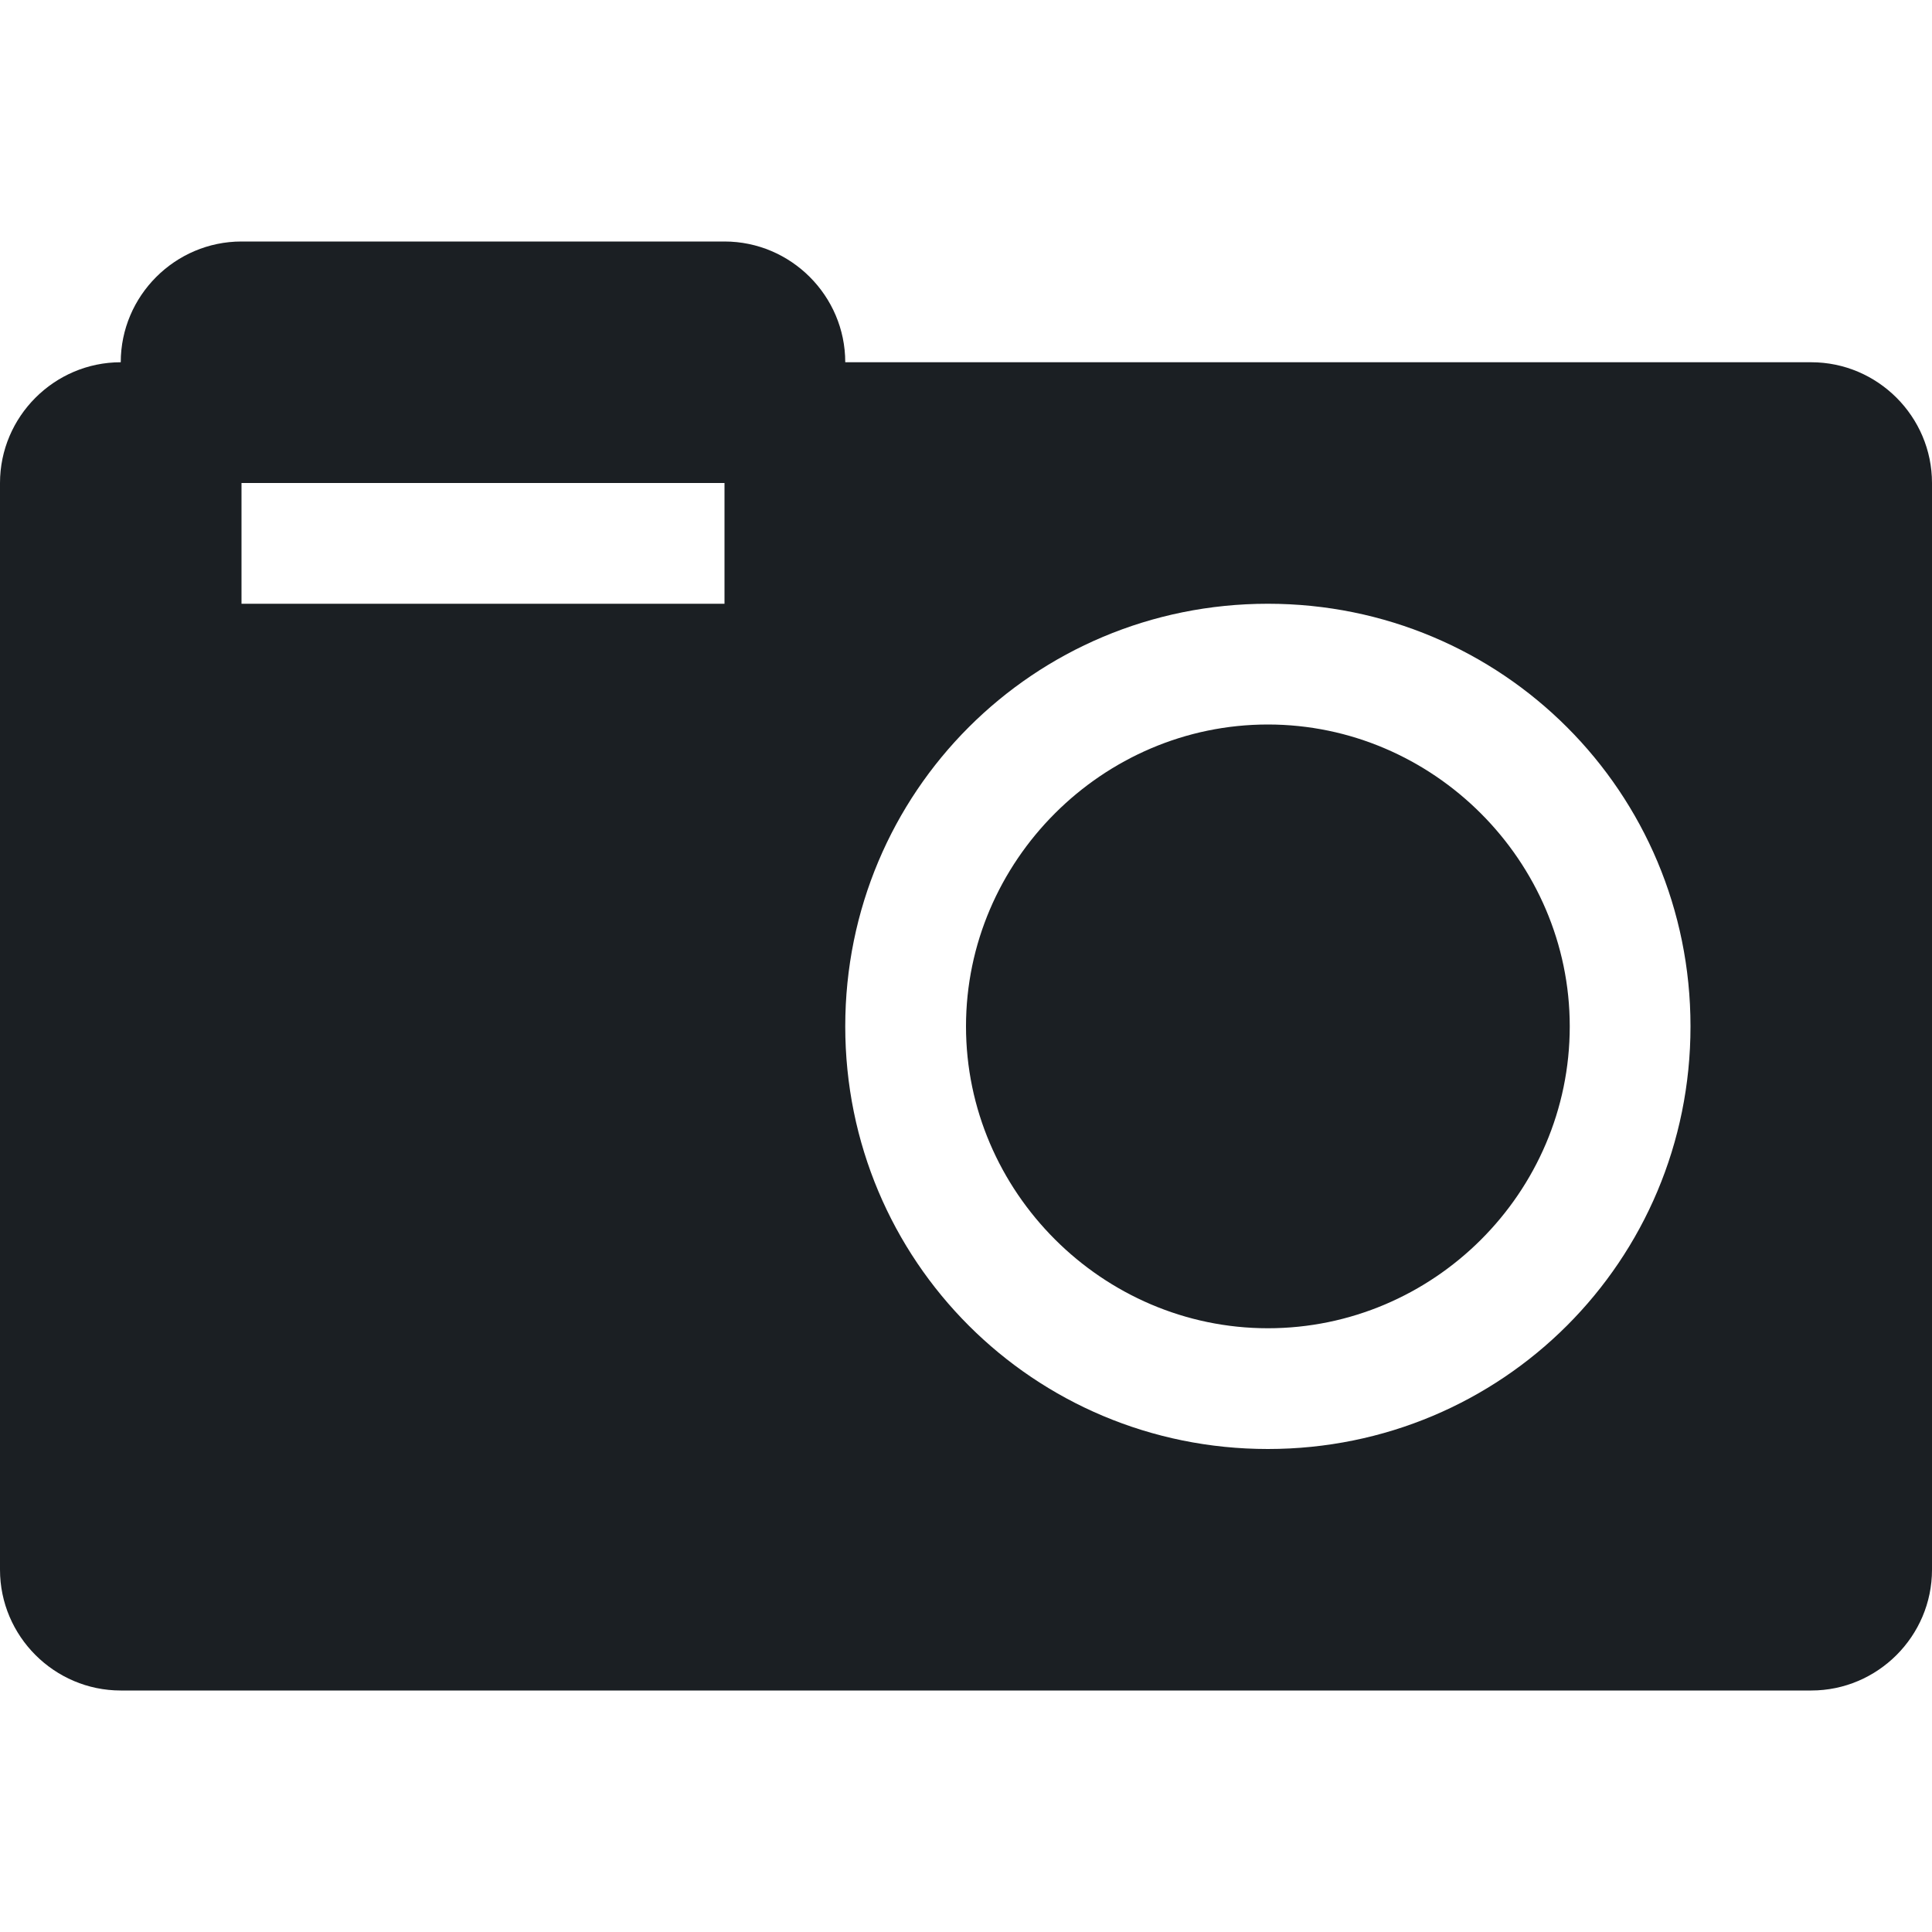
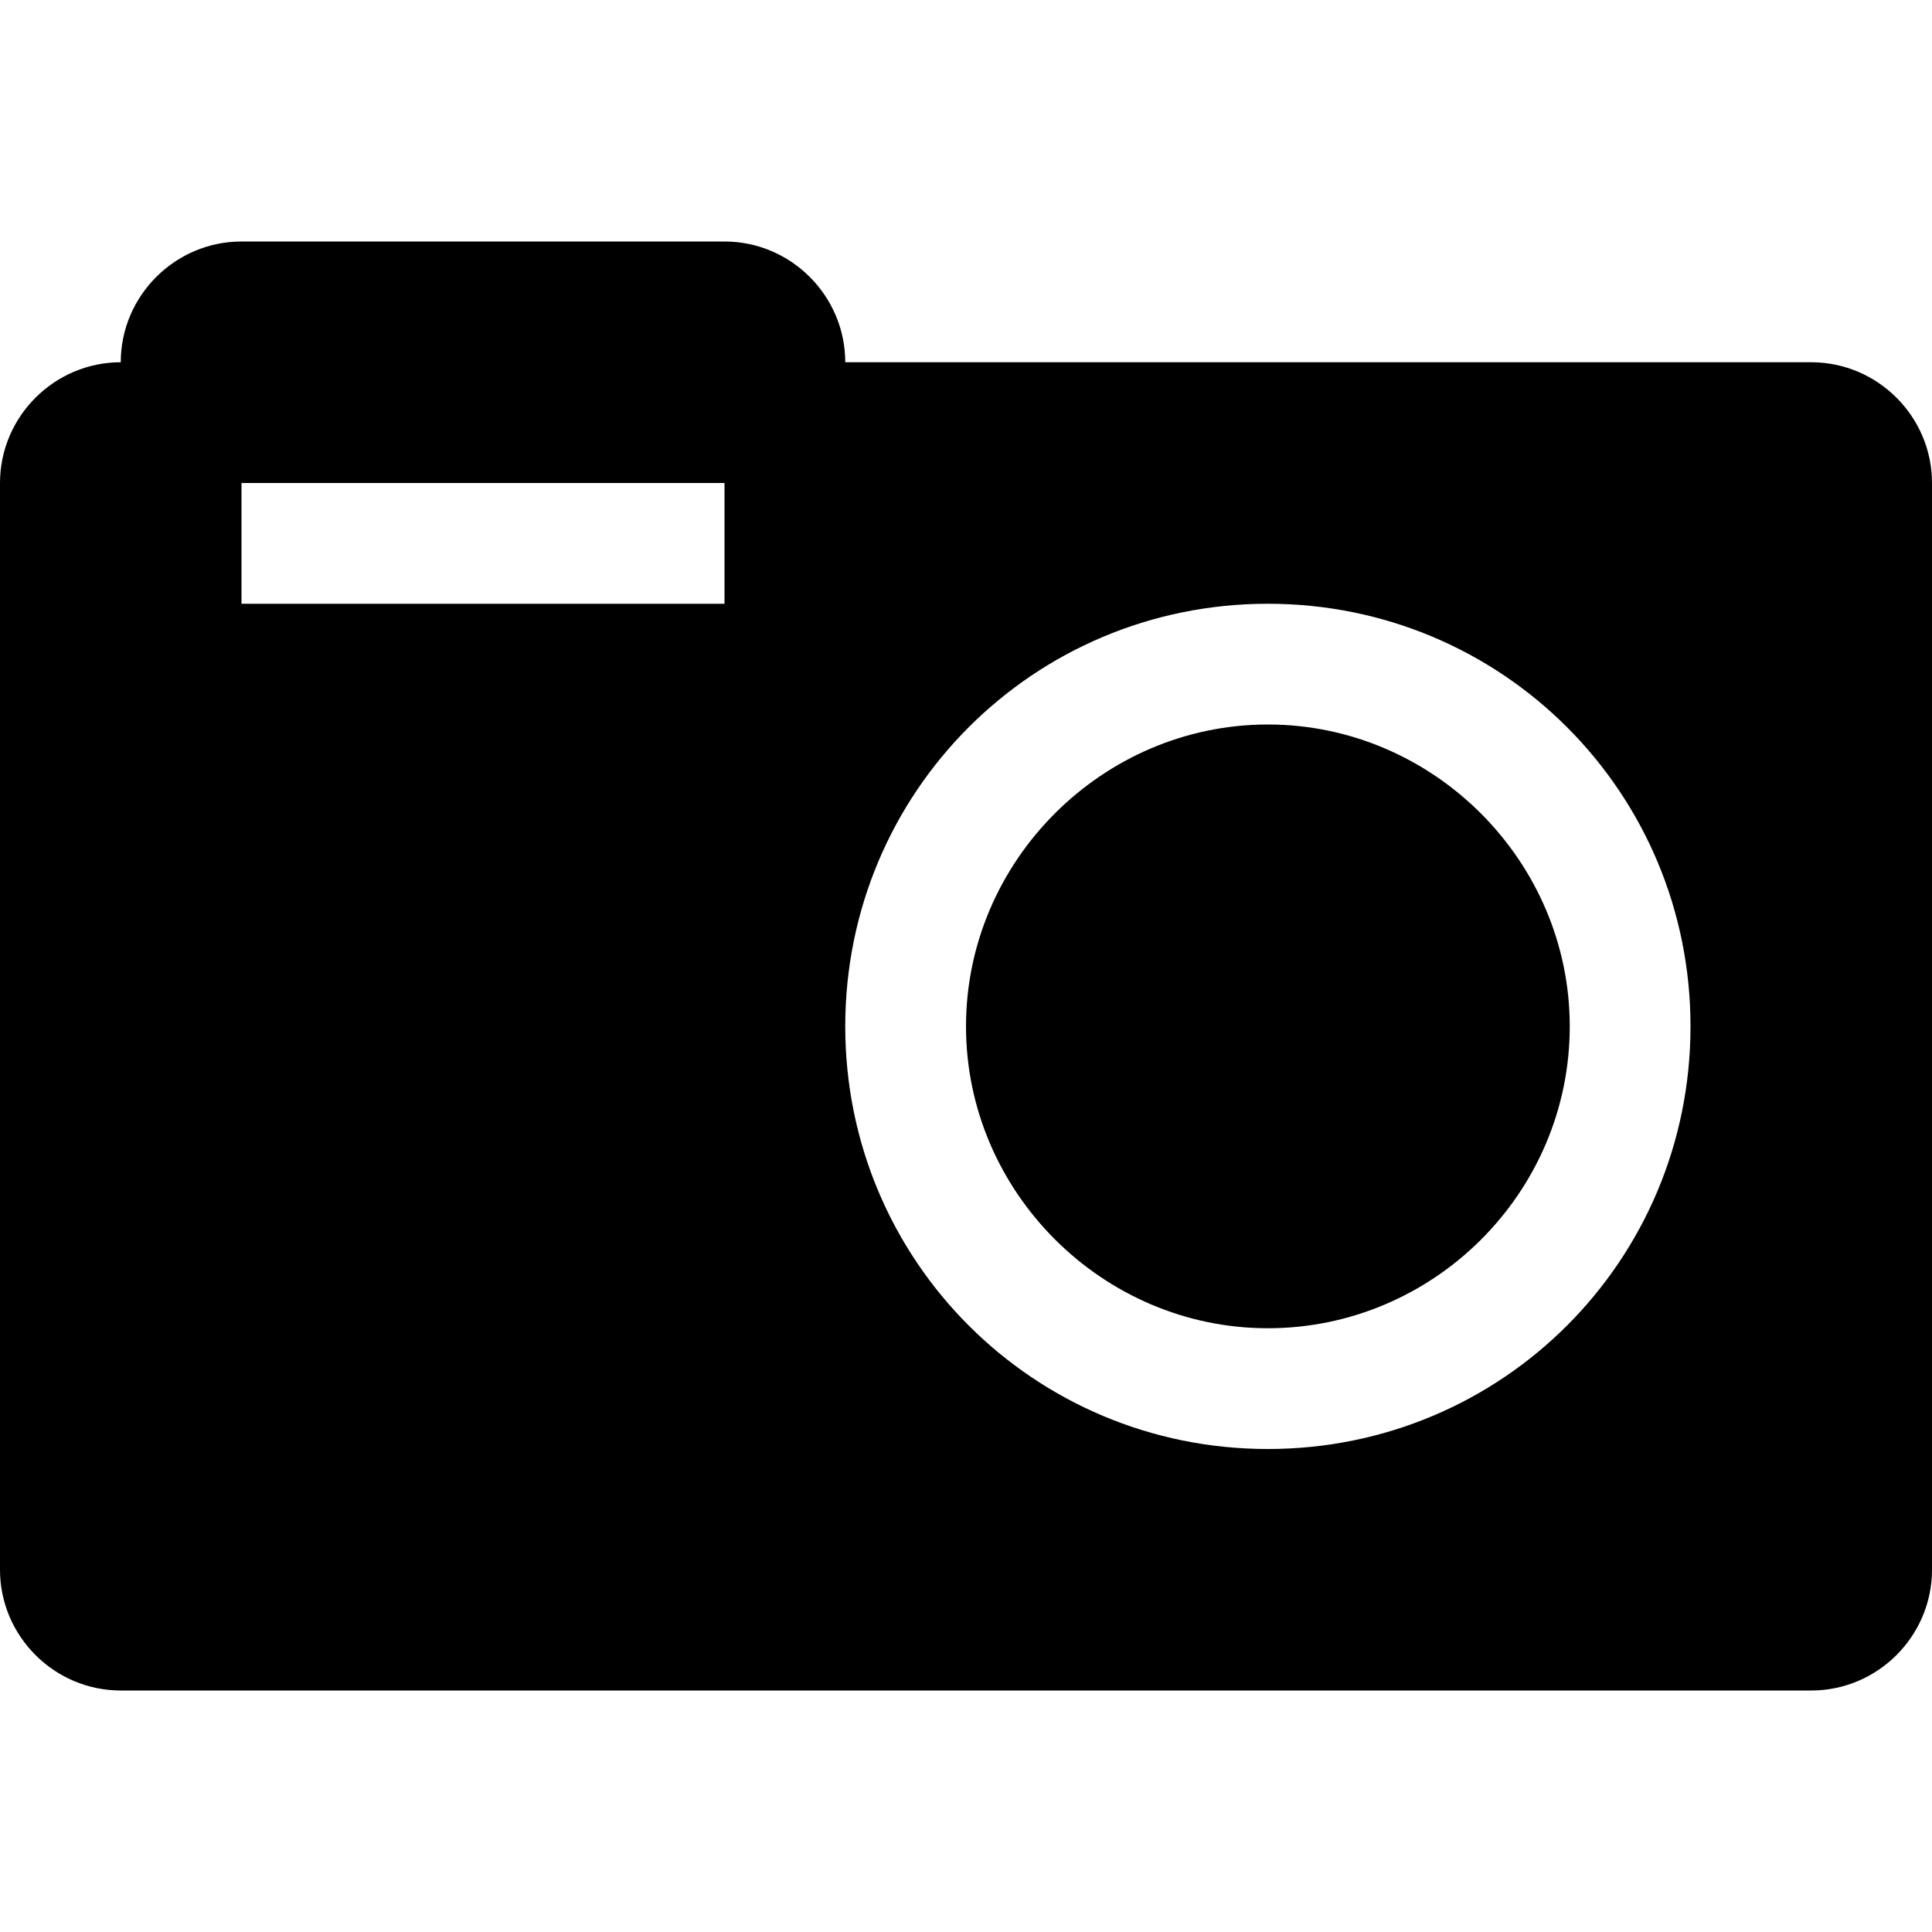
- <svg xmlns="http://www.w3.org/2000/svg" width="16" height="16" viewBox="0 0 16 16" fill="none">
-   <path fill-rule="evenodd" clip-rule="evenodd" d="M15 3H7C7 2.45 6.55 2 6 2H2C1.45 2 1 2.45 1 3C0.45 3 0 3.45 0 4V13C0 13.55 0.45 14 1 14H15C15.55 14 16 13.55 16 13V4C16 3.45 15.55 3 15 3V3ZM6 5H2V4H6V5V5ZM10.5 12C8.56 12 7 10.44 7 8.5C7 6.56 8.56 5 10.5 5C12.44 5 14 6.56 14 8.5C14 10.44 12.44 12 10.5 12V12ZM13 8.5C13 9.88 11.87 11 10.5 11C9.13 11 8 9.87 8 8.5C8 7.13 9.13 6 10.5 6C11.87 6 13 7.13 13 8.5V8.5Z" fill="#1B1F23" />
+ <svg xmlns="http://www.w3.org/2000/svg" width="16" height="16" viewBox="0 0 16 16">
+   <path fill-rule="evenodd" d="M15 3H7c0-.55-.45-1-1-1H2c-.55 0-1 .45-1 1-.55 0-1 .45-1 1v9c0 .55.45 1 1 1h14c.55 0 1-.45 1-1V4c0-.55-.45-1-1-1zM6 5H2V4h4v1zm4.5 7C8.56 12 7 10.44 7 8.5S8.56 5 10.5 5 14 6.56 14 8.5 12.44 12 10.5 12zM13 8.5c0 1.38-1.13 2.5-2.5 2.5S8 9.87 8 8.5 9.13 6 10.5 6 13 7.13 13 8.5z" />
</svg>
